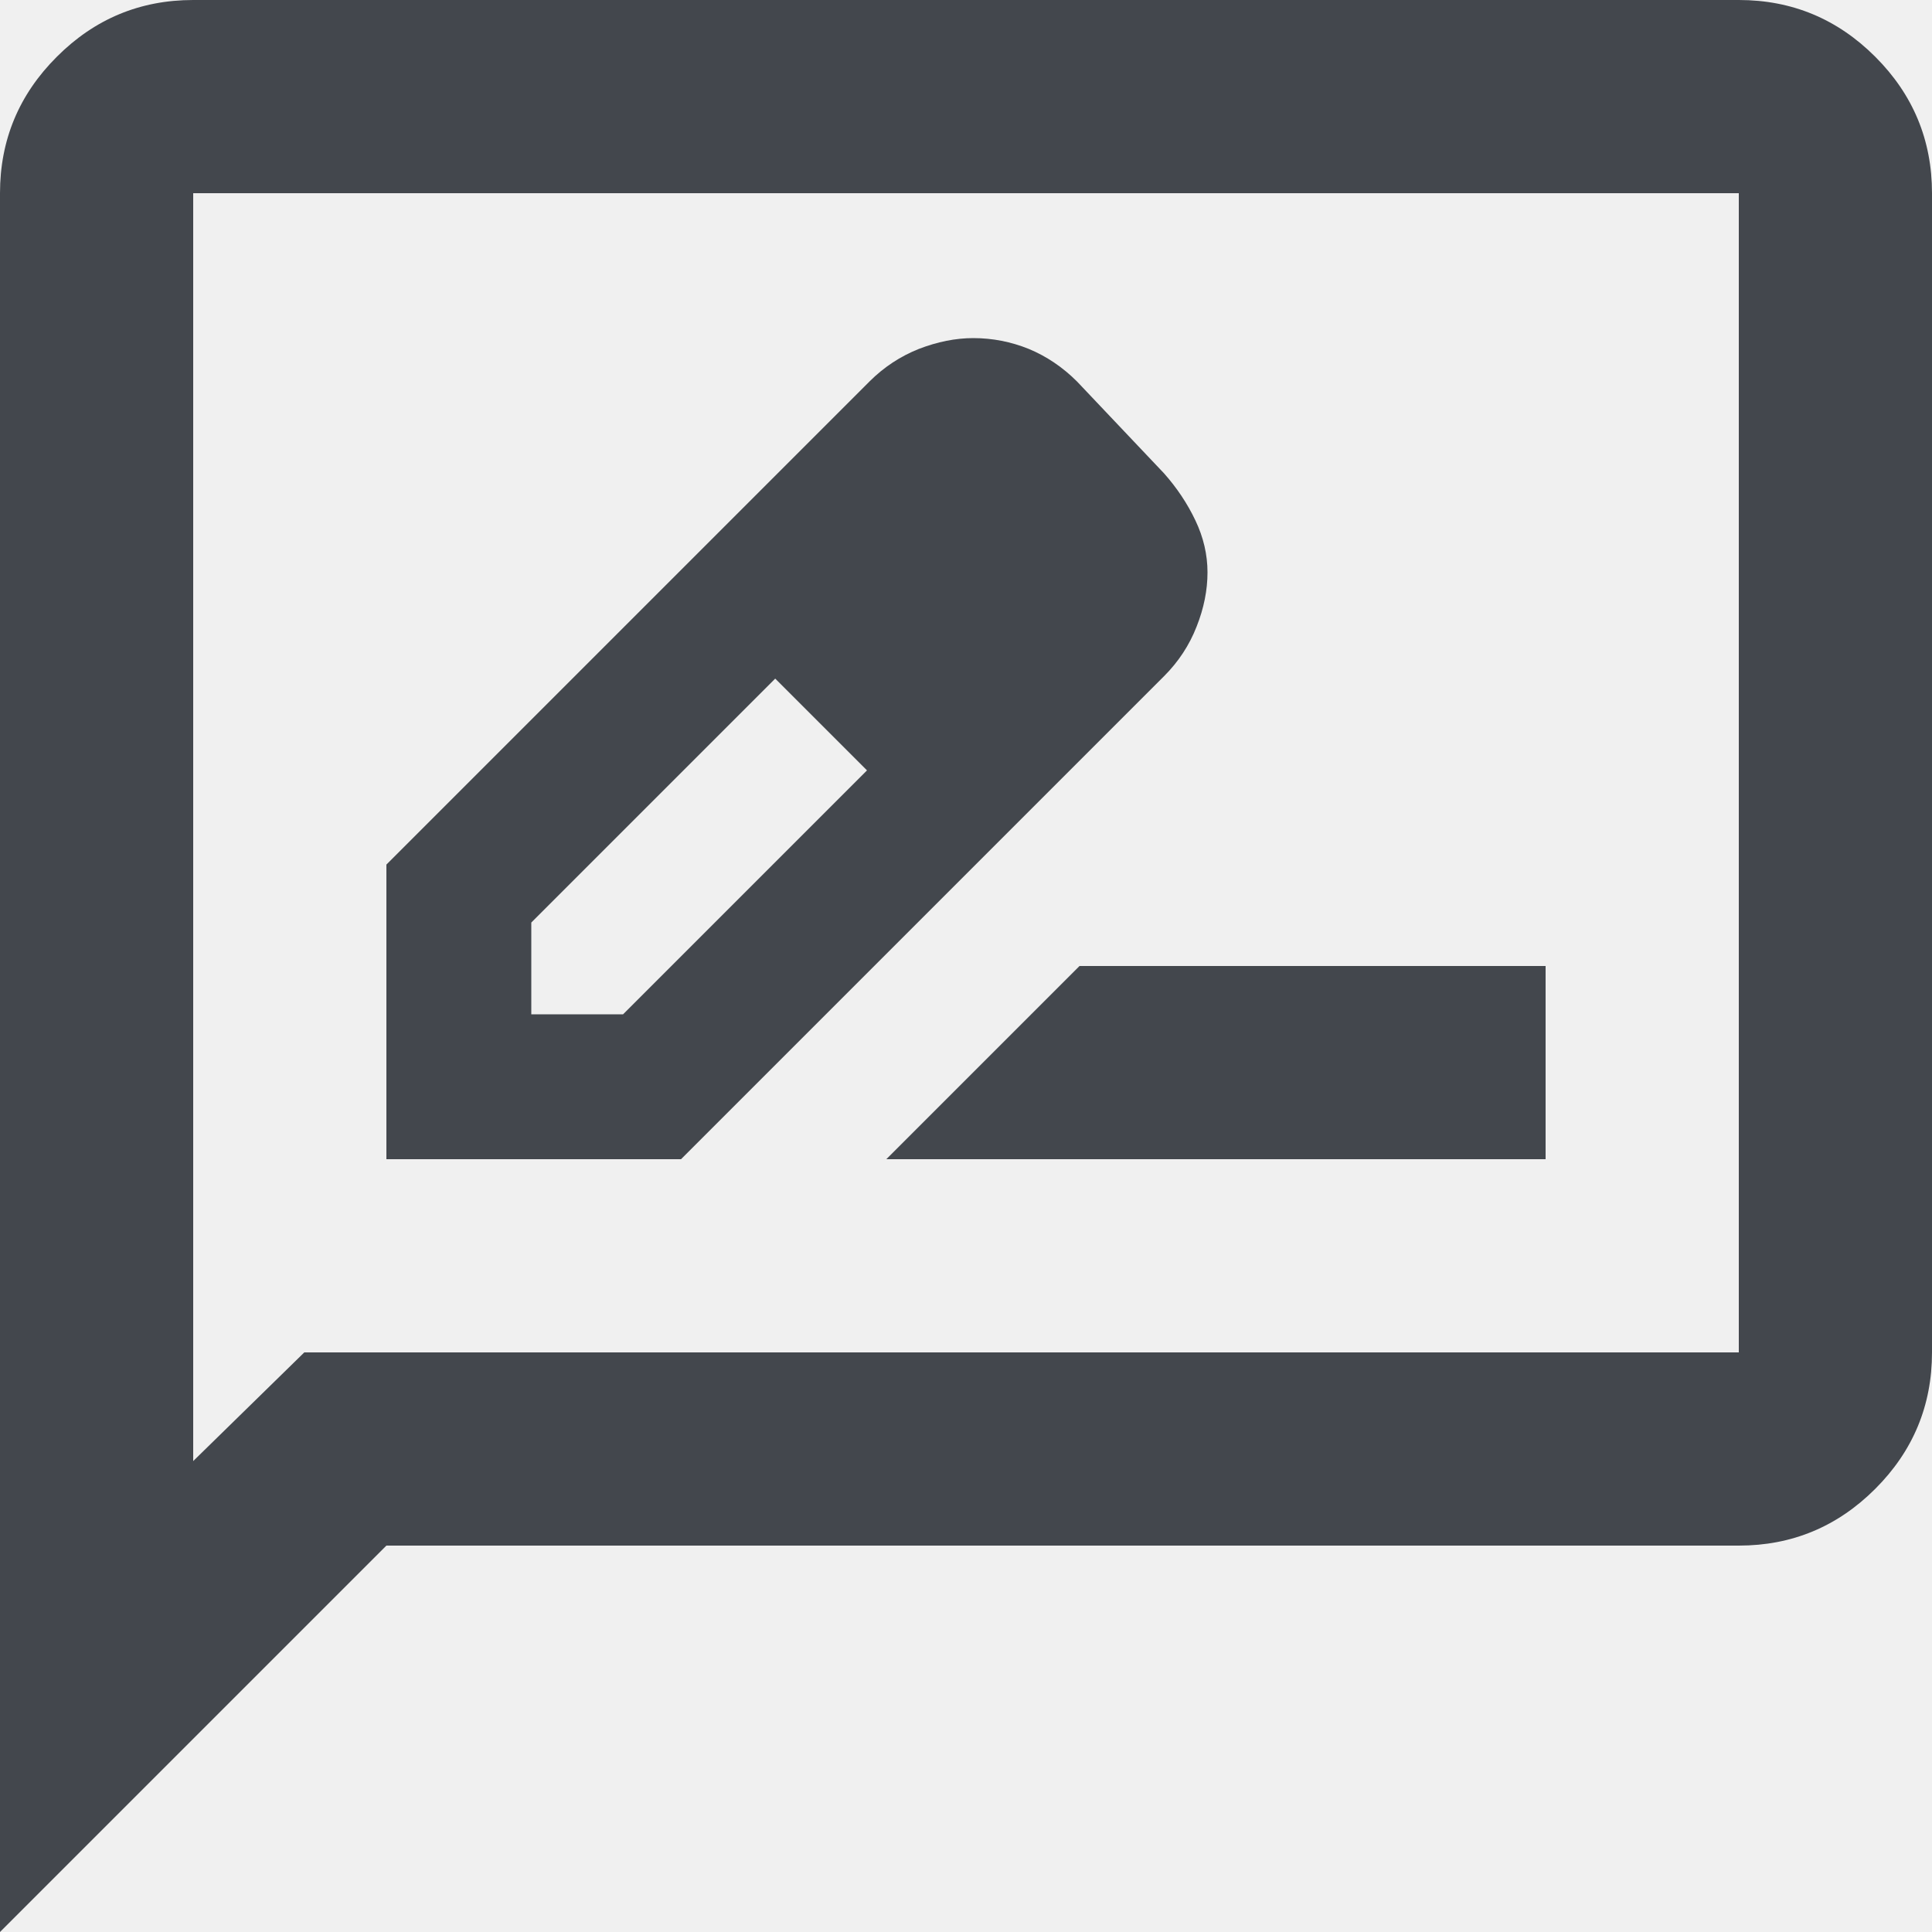
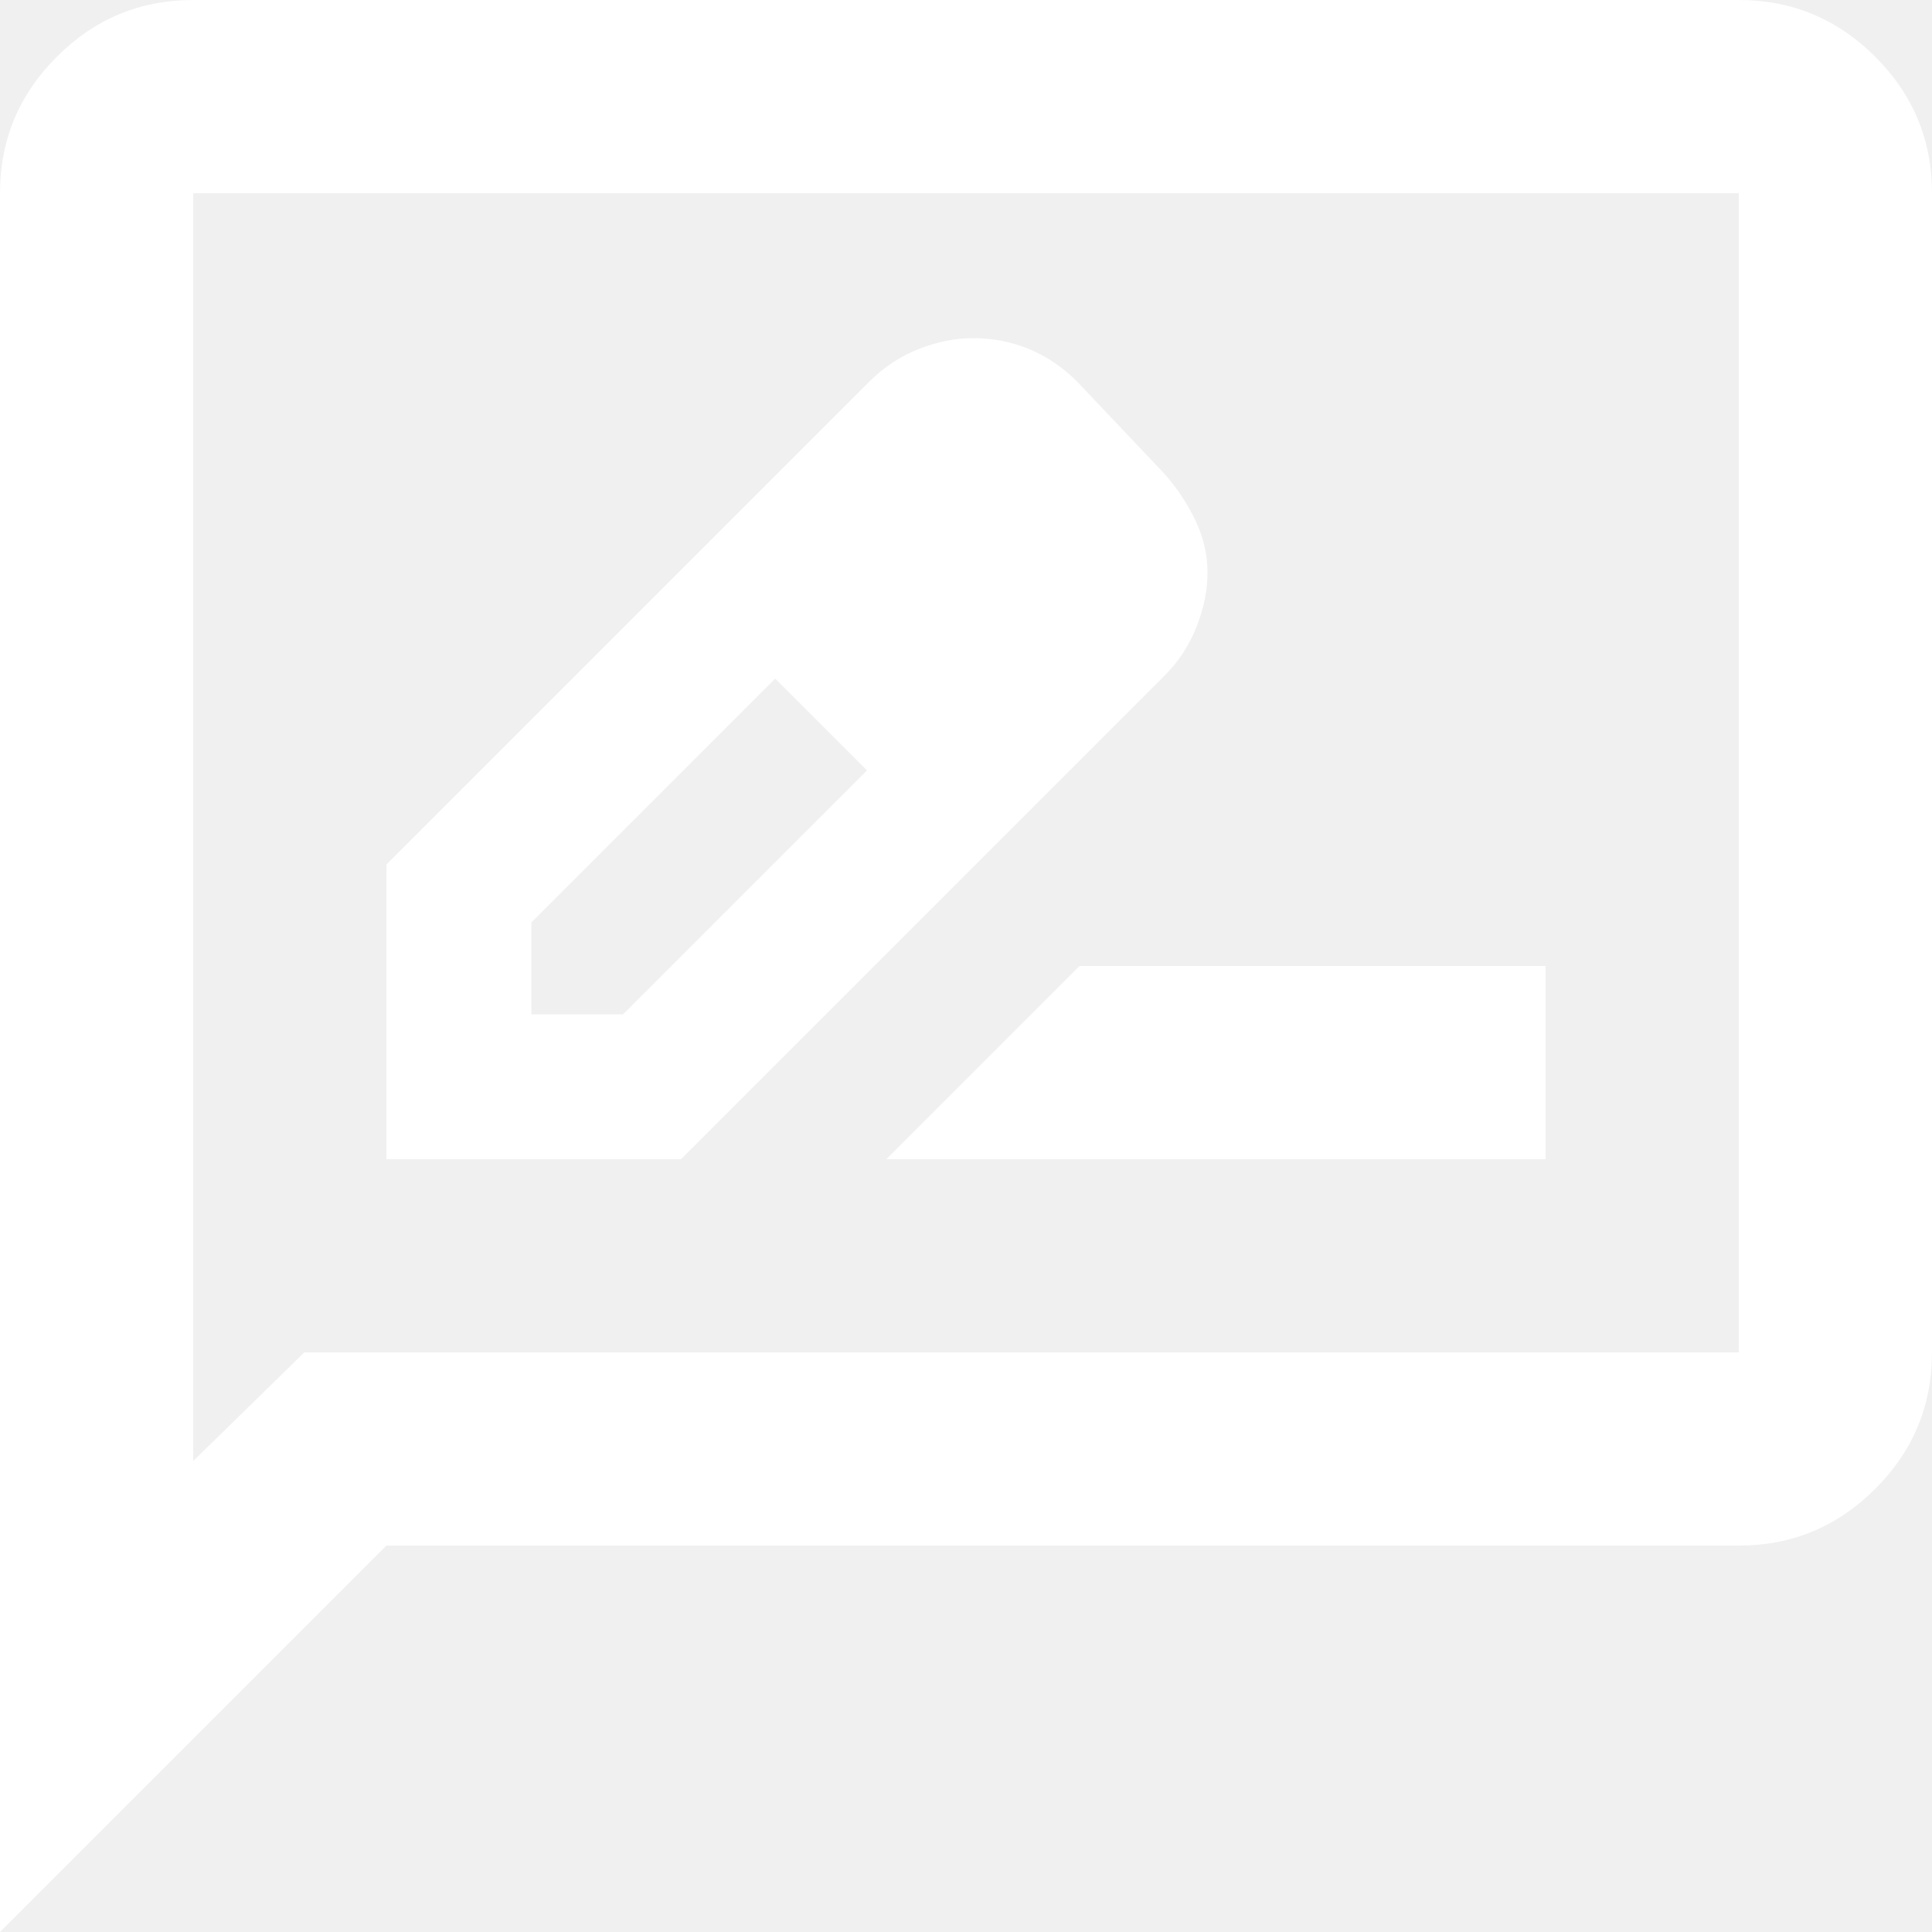
<svg xmlns="http://www.w3.org/2000/svg" width="20" height="20" viewBox="0 0 20 20" fill="none">
-   <path d="M4 12H7.05L12.05 7C12.2 6.85 12.312 6.679 12.387 6.487C12.463 6.296 12.5 6.108 12.5 5.925C12.5 5.742 12.458 5.562 12.375 5.388C12.292 5.213 12.183 5.05 12.05 4.9L11.15 3.95C11 3.8 10.833 3.688 10.65 3.612C10.467 3.538 10.275 3.5 10.075 3.5C9.892 3.5 9.704 3.538 9.512 3.612C9.321 3.688 9.15 3.8 9 3.95L4 8.95V12V12M11 5.925V5.925L10.075 5V5L11 5.925V5.925M5.5 10.5V9.55L8.025 7.025L8.525 7.475L8.975 7.975L6.45 10.5H5.5V10.5M8.525 7.475L8.975 7.975V7.975L8.025 7.025V7.025L8.525 7.475V7.475M9.175 12H16V10H11.175L9.175 12V12M0 20V2C0 1.45 0.196 0.979 0.588 0.588C0.979 0.196 1.45 0 2 0H18C18.55 0 19.021 0.196 19.413 0.588C19.804 0.979 20 1.45 20 2V14C20 14.55 19.804 15.021 19.413 15.412C19.021 15.804 18.55 16 18 16H4L0 20V20M3.15 14H18V14V14V2V2V2H2V2V2V15.125L3.15 14V14M2 14V14V2V2V2V2V2V2V14V14V14V14V14" fill="#43474D" />
+   <path d="M4 12H7.05L12.05 7C12.2 6.85 12.312 6.679 12.387 6.487C12.463 6.296 12.5 6.108 12.5 5.925C12.5 5.742 12.458 5.562 12.375 5.388C12.292 5.213 12.183 5.05 12.05 4.9L11.15 3.95C11 3.8 10.833 3.688 10.65 3.612C10.467 3.538 10.275 3.5 10.075 3.5C9.892 3.5 9.704 3.538 9.512 3.612C9.321 3.688 9.15 3.8 9 3.95L4 8.95V12V12M11 5.925V5.925L10.075 5V5L11 5.925V5.925M5.5 10.5V9.55L8.025 7.025L8.525 7.475L8.975 7.975L6.45 10.5H5.5V10.5M8.525 7.475L8.975 7.975V7.975L8.025 7.025V7.025L8.525 7.475V7.475M9.175 12H16V10H11.175L9.175 12V12M0 20V2C0 1.45 0.196 0.979 0.588 0.588C0.979 0.196 1.45 0 2 0H18C18.55 0 19.021 0.196 19.413 0.588C19.804 0.979 20 1.45 20 2V14C20 14.55 19.804 15.021 19.413 15.412C19.021 15.804 18.55 16 18 16H4L0 20V20M3.15 14H18V14V14V2V2V2H2V2V2V15.125L3.15 14V14M2 14V14V2V2V2V2V2V2V14V14V14V14V14" fill="white" />
</svg>
